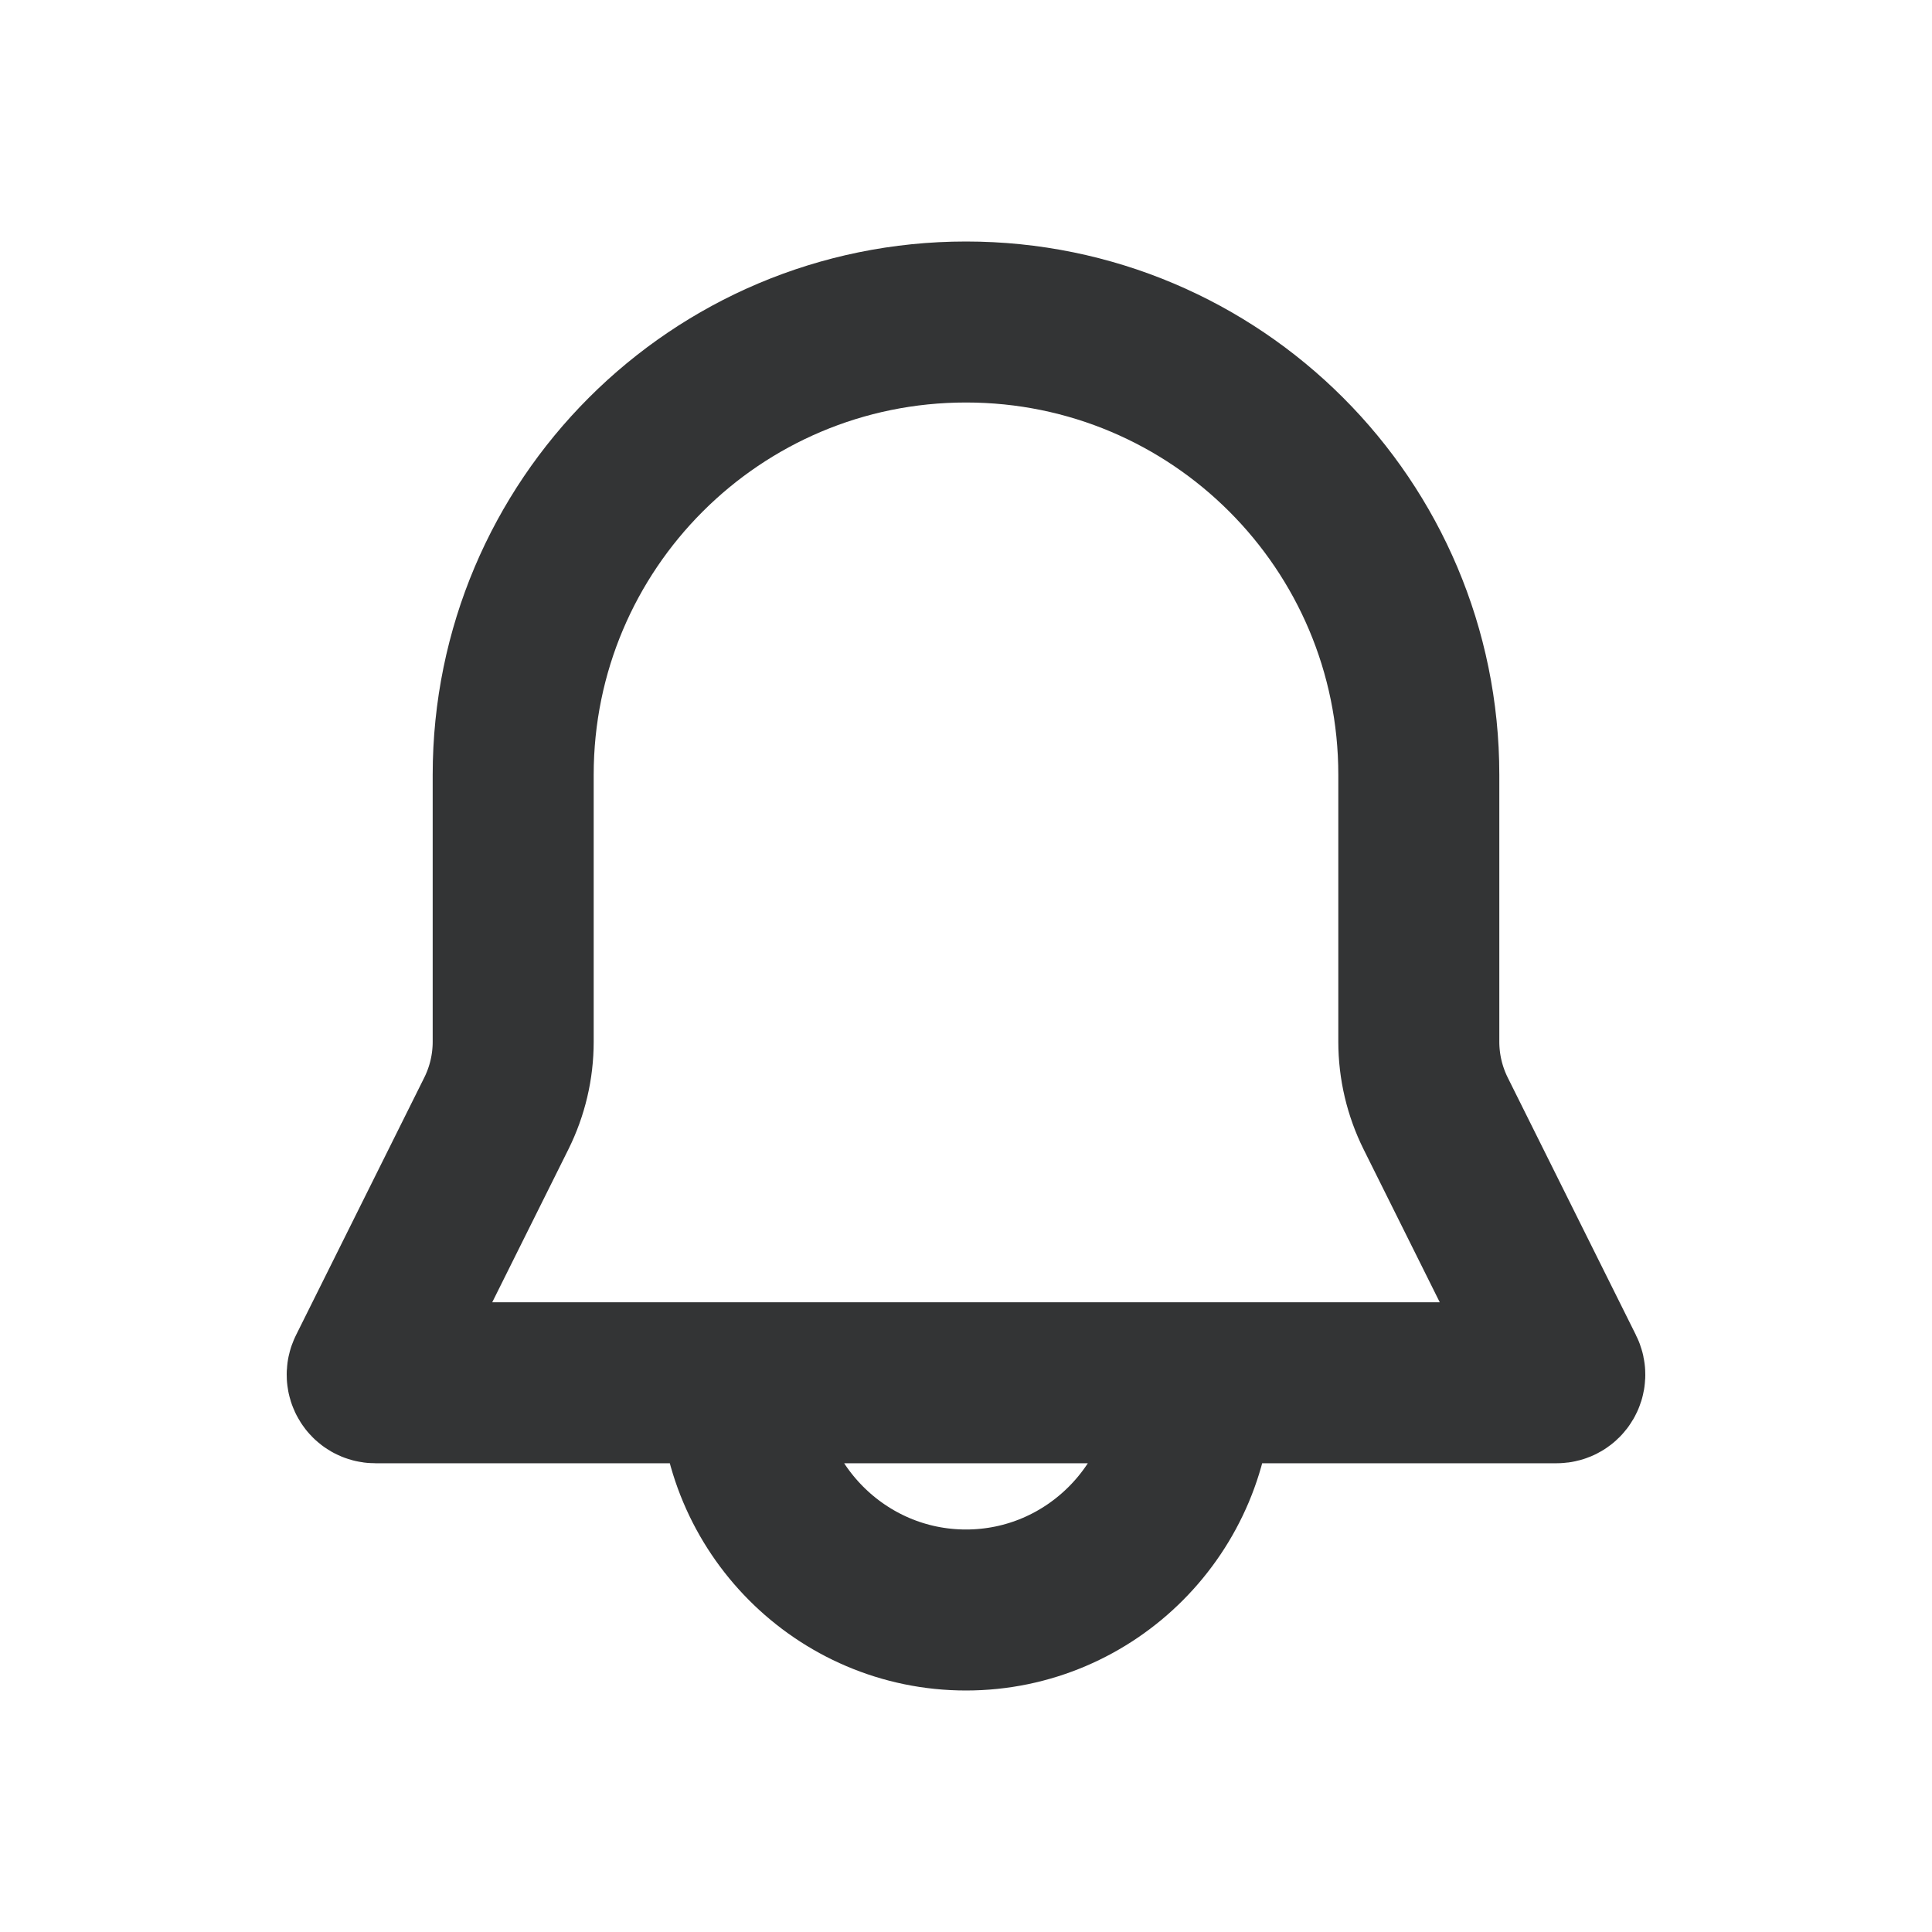
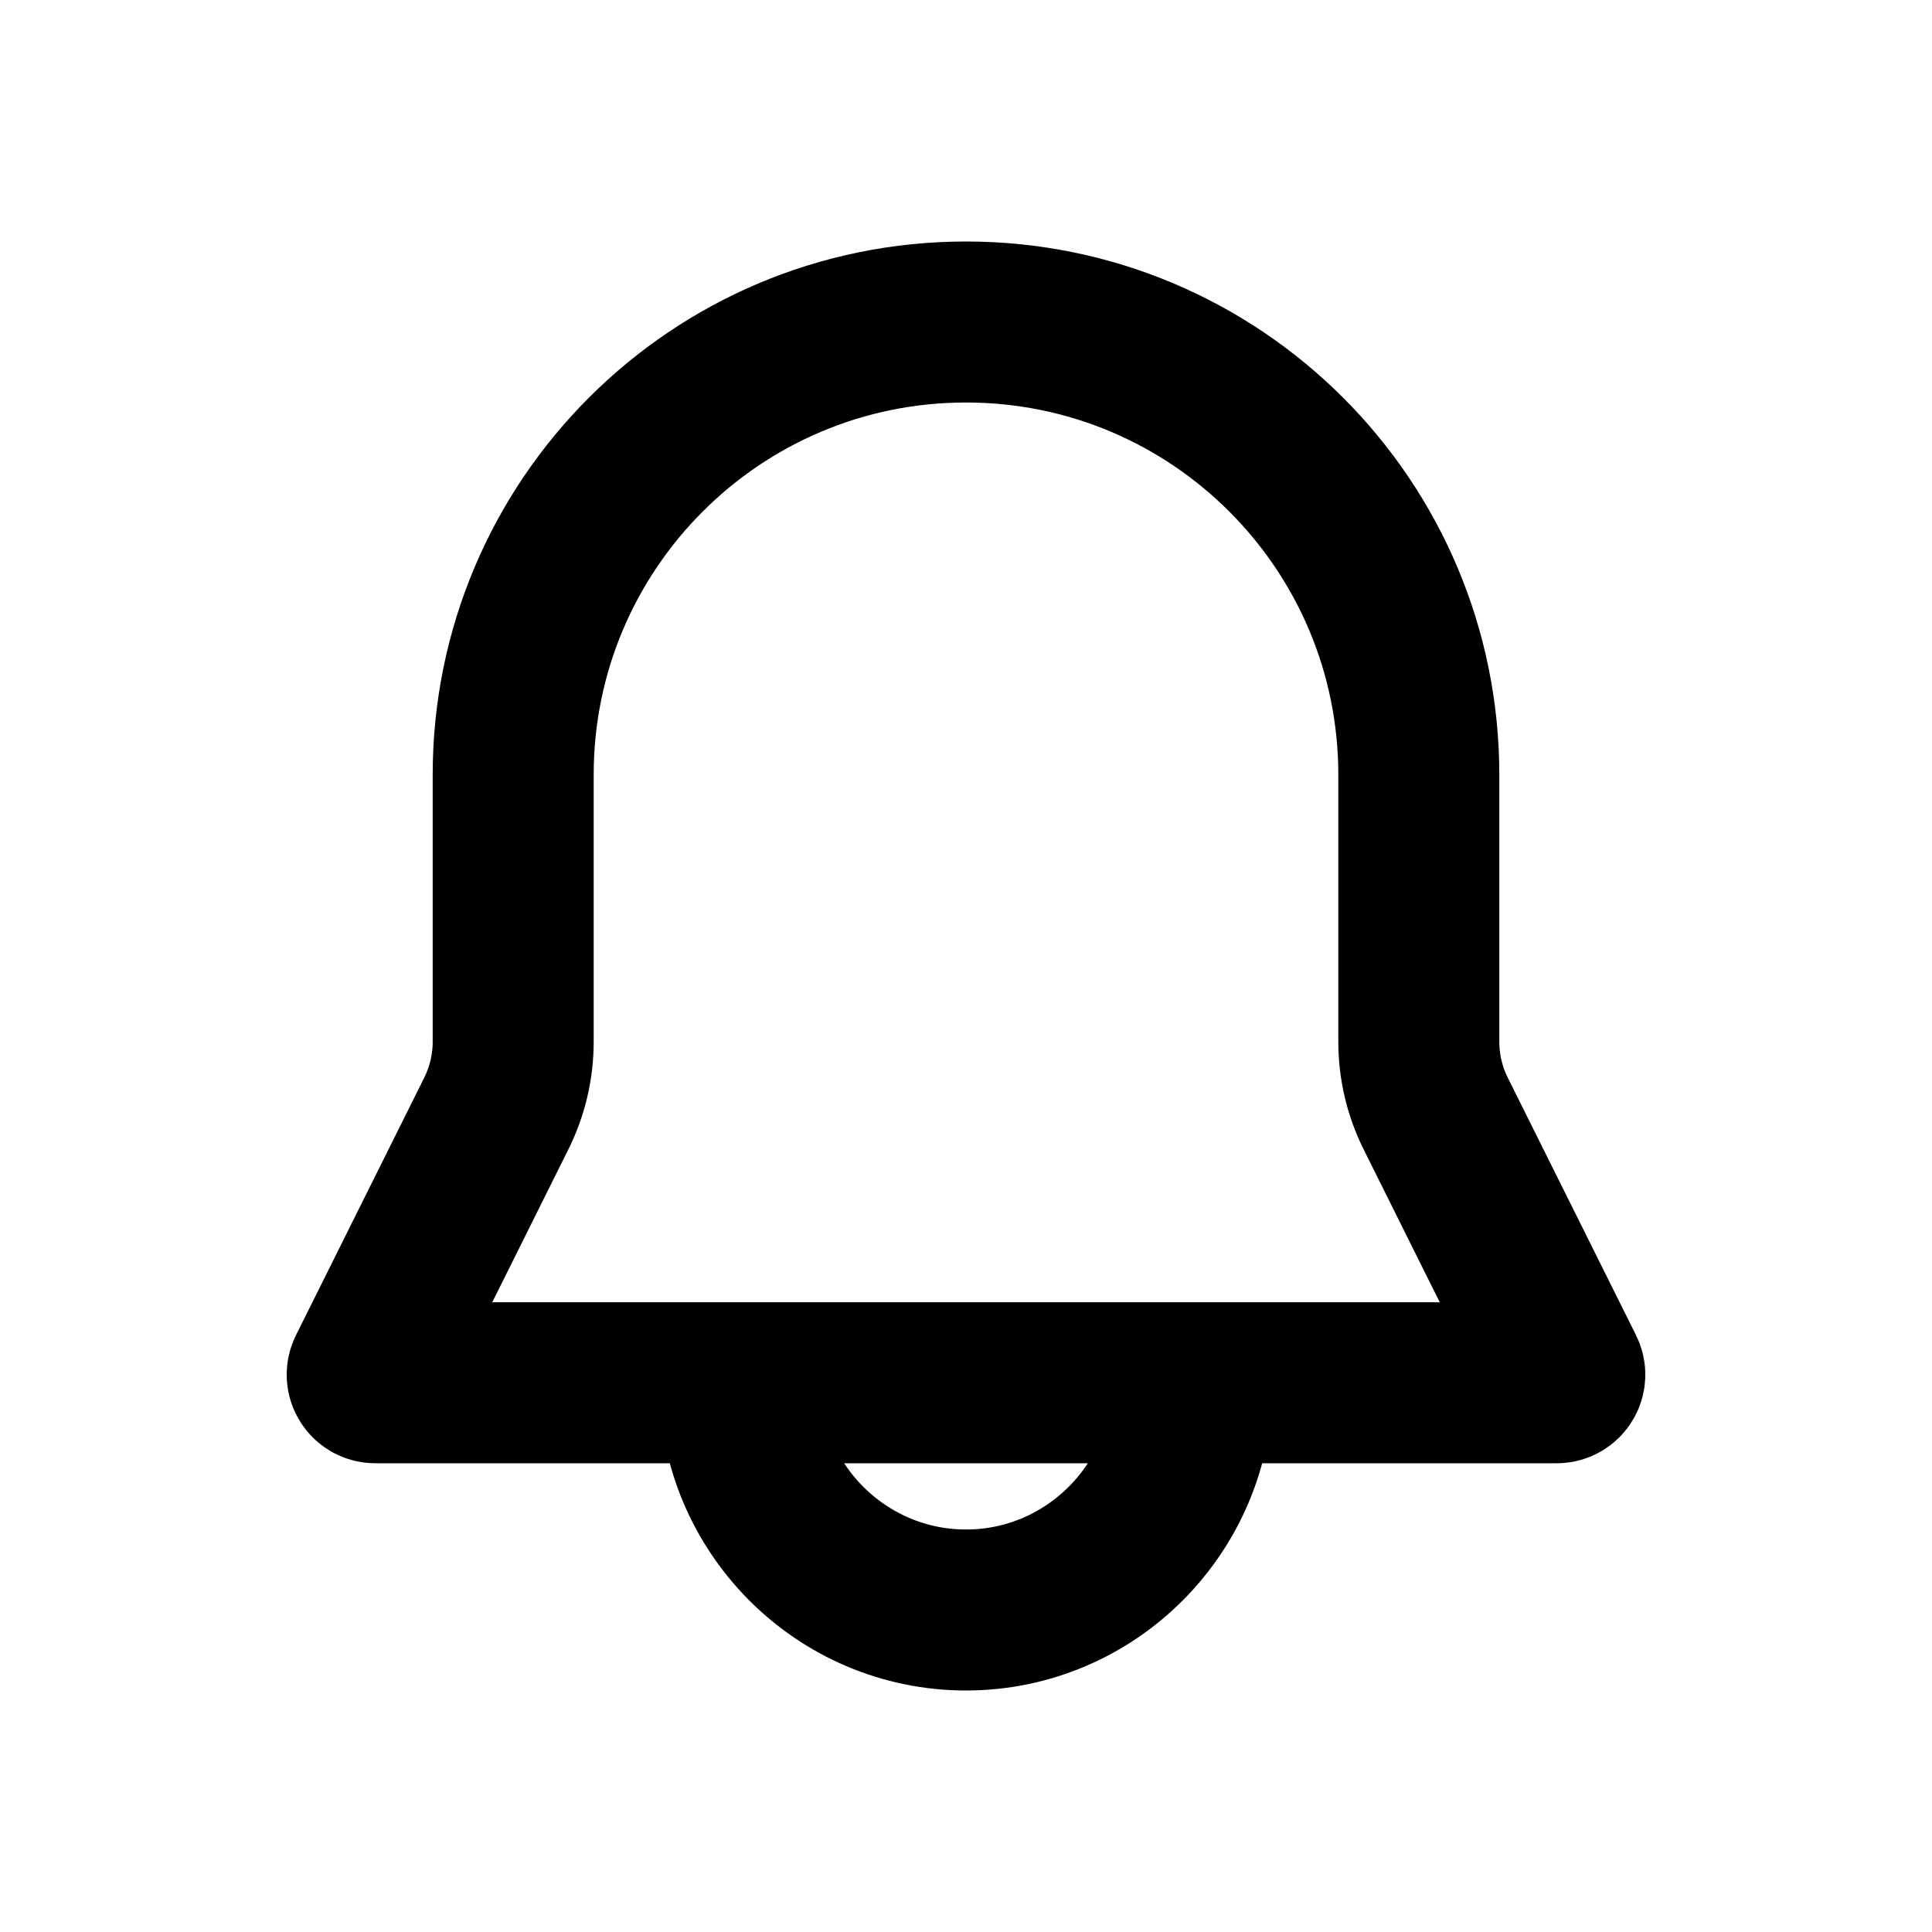
<svg xmlns="http://www.w3.org/2000/svg" width="24" height="24" viewBox="0 0 24 24" fill="none">
-   <path d="M14.812 17.177V17.177C14.812 18.73 13.553 20 12 20V20C10.447 20 9.188 18.73 9.188 17.177V17.177M6.375 9.625V12.941C6.375 13.251 6.303 13.556 6.165 13.833L4.572 17.032C4.539 17.098 4.587 17.177 4.662 17.177H19.338C19.413 17.177 19.461 17.098 19.428 17.032L17.835 13.833C17.697 13.556 17.625 13.251 17.625 12.941V9.625C17.625 6.518 15.107 4 12 4V4C8.893 4 6.375 6.518 6.375 9.625Z" stroke="#333435" stroke-width="2" stroke-linejoin="round" />
+   <path d="M14.812 17.177V17.177C14.812 18.73 13.553 20 12 20V20C10.447 20 9.188 18.73 9.188 17.177V17.177M6.375 9.625V12.941C6.375 13.251 6.303 13.556 6.165 13.833L4.572 17.032C4.539 17.098 4.587 17.177 4.662 17.177H19.338C19.413 17.177 19.461 17.098 19.428 17.032L17.835 13.833C17.697 13.556 17.625 13.251 17.625 12.941V9.625C17.625 6.518 15.107 4 12 4V4C8.893 4 6.375 6.518 6.375 9.625Z" stroke="currentColor" stroke-width="2" stroke-linejoin="round" />
</svg>
